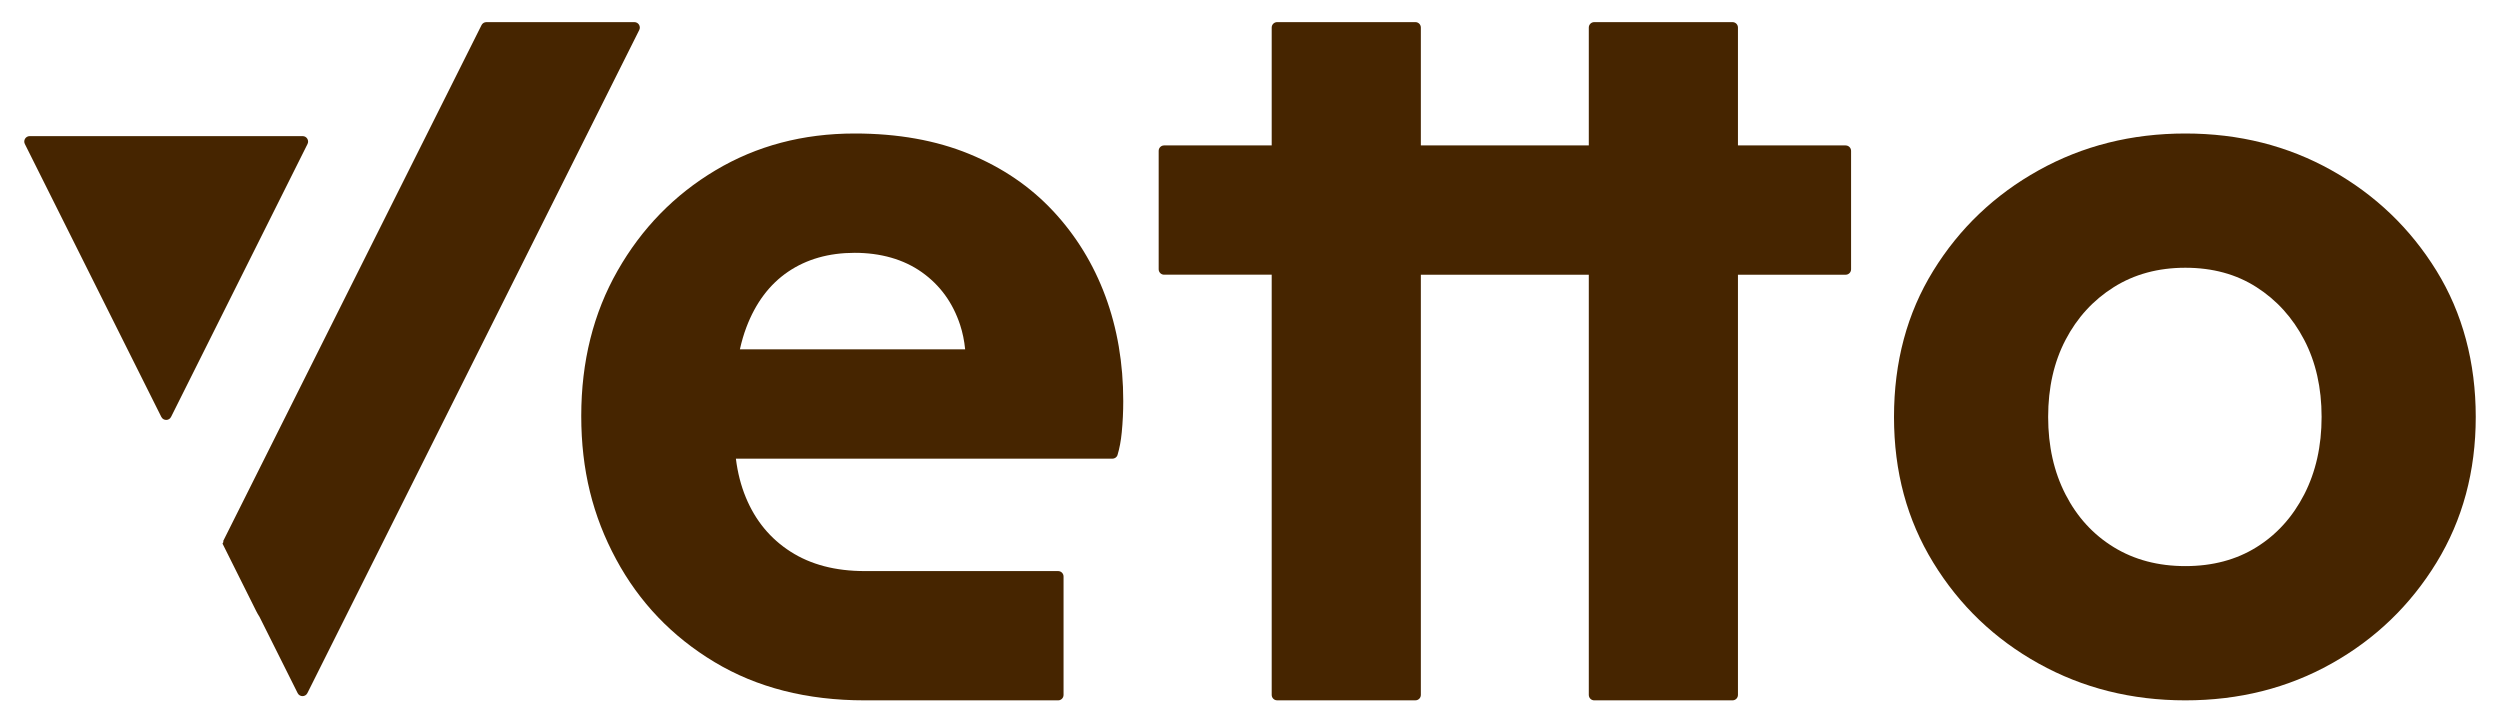
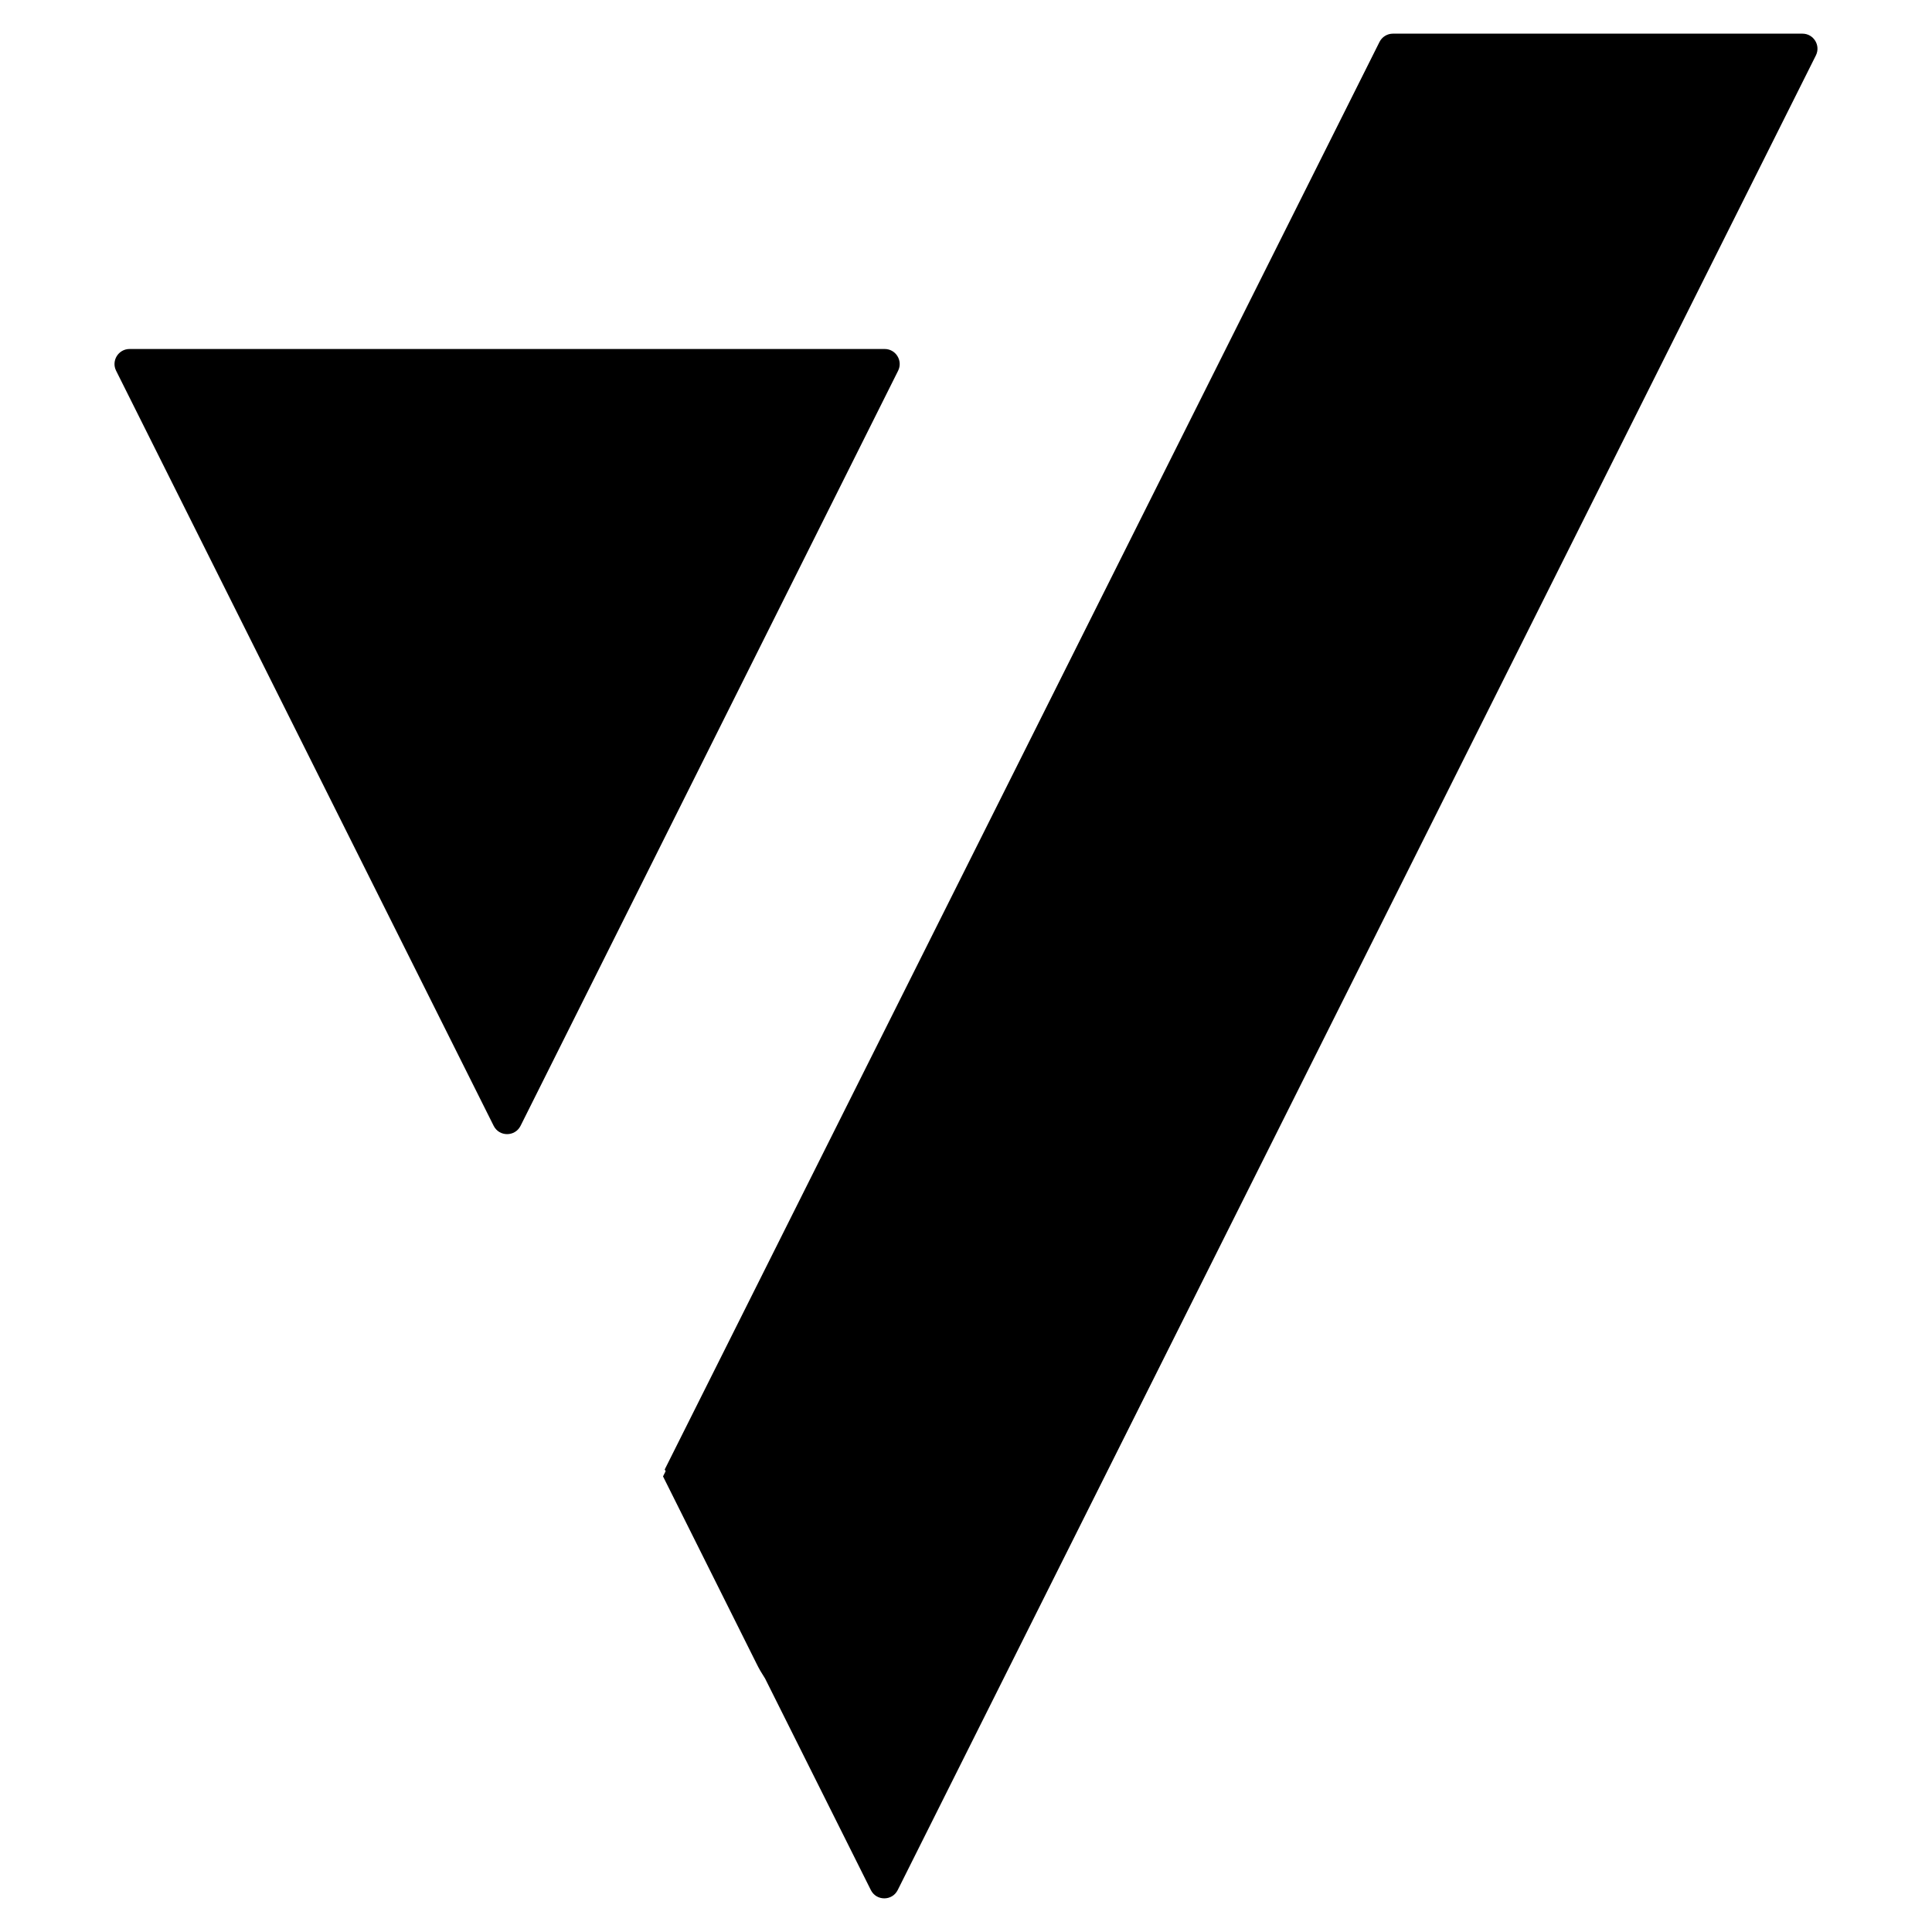
- <svg xmlns="http://www.w3.org/2000/svg" viewBox="0 0 1000 288.99" id="Camada_1" overflow="hidden">
-   <defs />
-   <path d="M421.25 84.43C412.1 74.62 400.89 66.99 387.64 61.56 374.38 56.13 359.13 53.4 341.89 53.4 321.21 53.4 302.64 58.31 286.2 68.12 269.75 77.93 256.69 91.33 247.02 108.3 237.34 125.27 232.5 144.64 232.5 166.38 232.5 188.12 237.14 206.43 246.42 223.66 255.7 240.9 268.83 254.63 285.8 264.83 302.77 275.04 322.79 280.14 345.87 280.14L423.25 280.14C424.45 280.14 425.42 279.17 425.42 277.97L425.42 230.6C425.42 229.4 424.45 228.43 423.25 228.43L345.87 228.43C334.2 228.43 324.32 225.85 316.24 220.67 308.15 215.5 302.18 208.28 298.34 198.99 296.36 194.21 295.04 189.03 294.36 183.48L444.94 183.48C445.88 183.48 446.74 182.89 447.01 181.99 447.8 179.39 448.37 176.37 448.7 172.94 449.1 168.83 449.3 164.66 449.3 160.41 449.3 145.3 446.91 131.31 442.14 118.44 437.37 105.58 430.4 94.24 421.26 84.43ZM315.24 108.69C322.66 103.66 331.55 101.13 341.89 101.13 352.23 101.13 361.44 103.71 368.74 108.89 376.03 114.06 381.13 121.09 384.05 129.97 385.06 133.06 385.72 136.32 386.06 139.72L295.96 139.72C296.65 136.64 297.49 133.71 298.53 130.97 302.24 121.16 307.81 113.74 315.24 108.69Z" fill="#462500" />
-   <path d="M738.26 58.17 695.18 58.17 695.18 11.02C695.18 9.82 694.21 8.85 693.01 8.85L637.69 8.85C636.49 8.85 635.52 9.82 635.52 11.02L635.52 58.17 568.34 58.17 568.34 11.02C568.34 9.82 567.37 8.85 566.17 8.85L510.85 8.85C509.65 8.85 508.68 9.82 508.68 11.02L508.68 58.17 465.64 58.17C464.44 58.17 463.47 59.14 463.47 60.34L463.47 107.71C463.47 108.91 464.44 109.88 465.64 109.88L508.68 109.88 508.68 277.96C508.68 279.16 509.65 280.13 510.85 280.13L566.17 280.13C567.37 280.13 568.34 279.16 568.34 277.96L568.34 109.89 635.52 109.89 635.52 277.97C635.52 279.17 636.49 280.14 637.69 280.14L693.01 280.14C694.21 280.14 695.18 279.17 695.18 277.97L695.18 109.89 738.26 109.89C739.46 109.89 740.43 108.92 740.43 107.72L740.43 60.35C740.43 59.15 739.46 58.18 738.26 58.18Z" fill="#462500" />
-   <path d="M974.59 108.3C964.11 91.33 950.13 77.94 932.62 68.12 915.12 58.31 895.63 53.4 874.14 53.4 852.65 53.4 833.1 58.31 815.47 68.12 797.83 77.93 783.78 91.33 773.31 108.3 762.83 125.27 757.6 144.77 757.6 166.77 757.6 188.77 762.83 207.94 773.31 225.05 783.78 242.15 797.84 255.62 815.47 265.42 833.1 275.23 852.66 280.14 874.14 280.14 895.62 280.14 915.11 275.24 932.62 265.42 950.12 255.61 964.11 242.15 974.59 225.05 985.06 207.94 990.3 188.52 990.3 166.77 990.3 145.02 985.06 125.27 974.59 108.3ZM921.68 197.8C917.04 206.82 910.67 213.85 902.59 218.88 894.5 223.92 885.02 226.44 874.15 226.44 863.28 226.44 853.73 223.92 845.51 218.88 837.29 213.85 830.85 206.82 826.22 197.8 821.58 188.79 819.26 178.45 819.26 166.77 819.26 155.09 821.58 144.83 826.22 135.94 830.86 127.06 837.29 120.03 845.51 114.86 853.73 109.69 863.27 107.1 874.15 107.1 885.03 107.1 894.5 109.68 902.59 114.86 910.68 120.03 917.04 127.06 921.68 135.94 926.32 144.83 928.64 155.1 928.64 166.77 928.64 178.44 926.31 188.78 921.68 197.8Z" fill="#462500" />
-   <path d="M121.05 54.45 11.88 54.45C10.26 54.45 9.21 56.15 9.94 57.6L64.53 166.77C65.33 168.37 67.62 168.37 68.42 166.77L123.01 57.6C123.73 56.16 122.68 54.45 121.07 54.45Z" fill="#462500" />
-   <path d="M253.76 8.85 194.55 8.85C193.73 8.85 192.97 9.32 192.61 10.05L89.26 216.45 89.39 216.7 89.01 217.45 102.5 244.47C102.88 245.26 103.32 245.98 103.77 246.68L119.06 277.25C119.86 278.85 122.15 278.85 122.95 277.25L255.7 12C256.42 10.56 255.37 8.85 253.76 8.85Z" fill="#462500" />
+ <svg xmlns="http://www.w3.org/2000/svg" id="Camada_1" data-name="Camada 1" viewBox="0 0 500 500">
+   <defs>
+     
+   </defs>
+   <path class="cls-1" d="M228.94,90.32H33.53c-2.89,0-4.78,3.05-3.48,5.63l97.71,195.41c1.43,2.87,5.53,2.87,6.96,0l97.71-195.41c1.29-2.59-.59-5.63-3.48-5.63Z" />
+   <path class="cls-1" d="M466.47,8.71h-105.98c-1.47,0-2.82.83-3.48,2.15l-184.98,369.44.23.45-.67,1.34,24.15,48.36c.68,1.41,1.46,2.7,2.27,3.96l27.36,54.73c1.43,2.87,5.53,2.87,6.96,0L469.95,14.34c1.29-2.59-.59-5.63-3.48-5.63Z" />
</svg>
